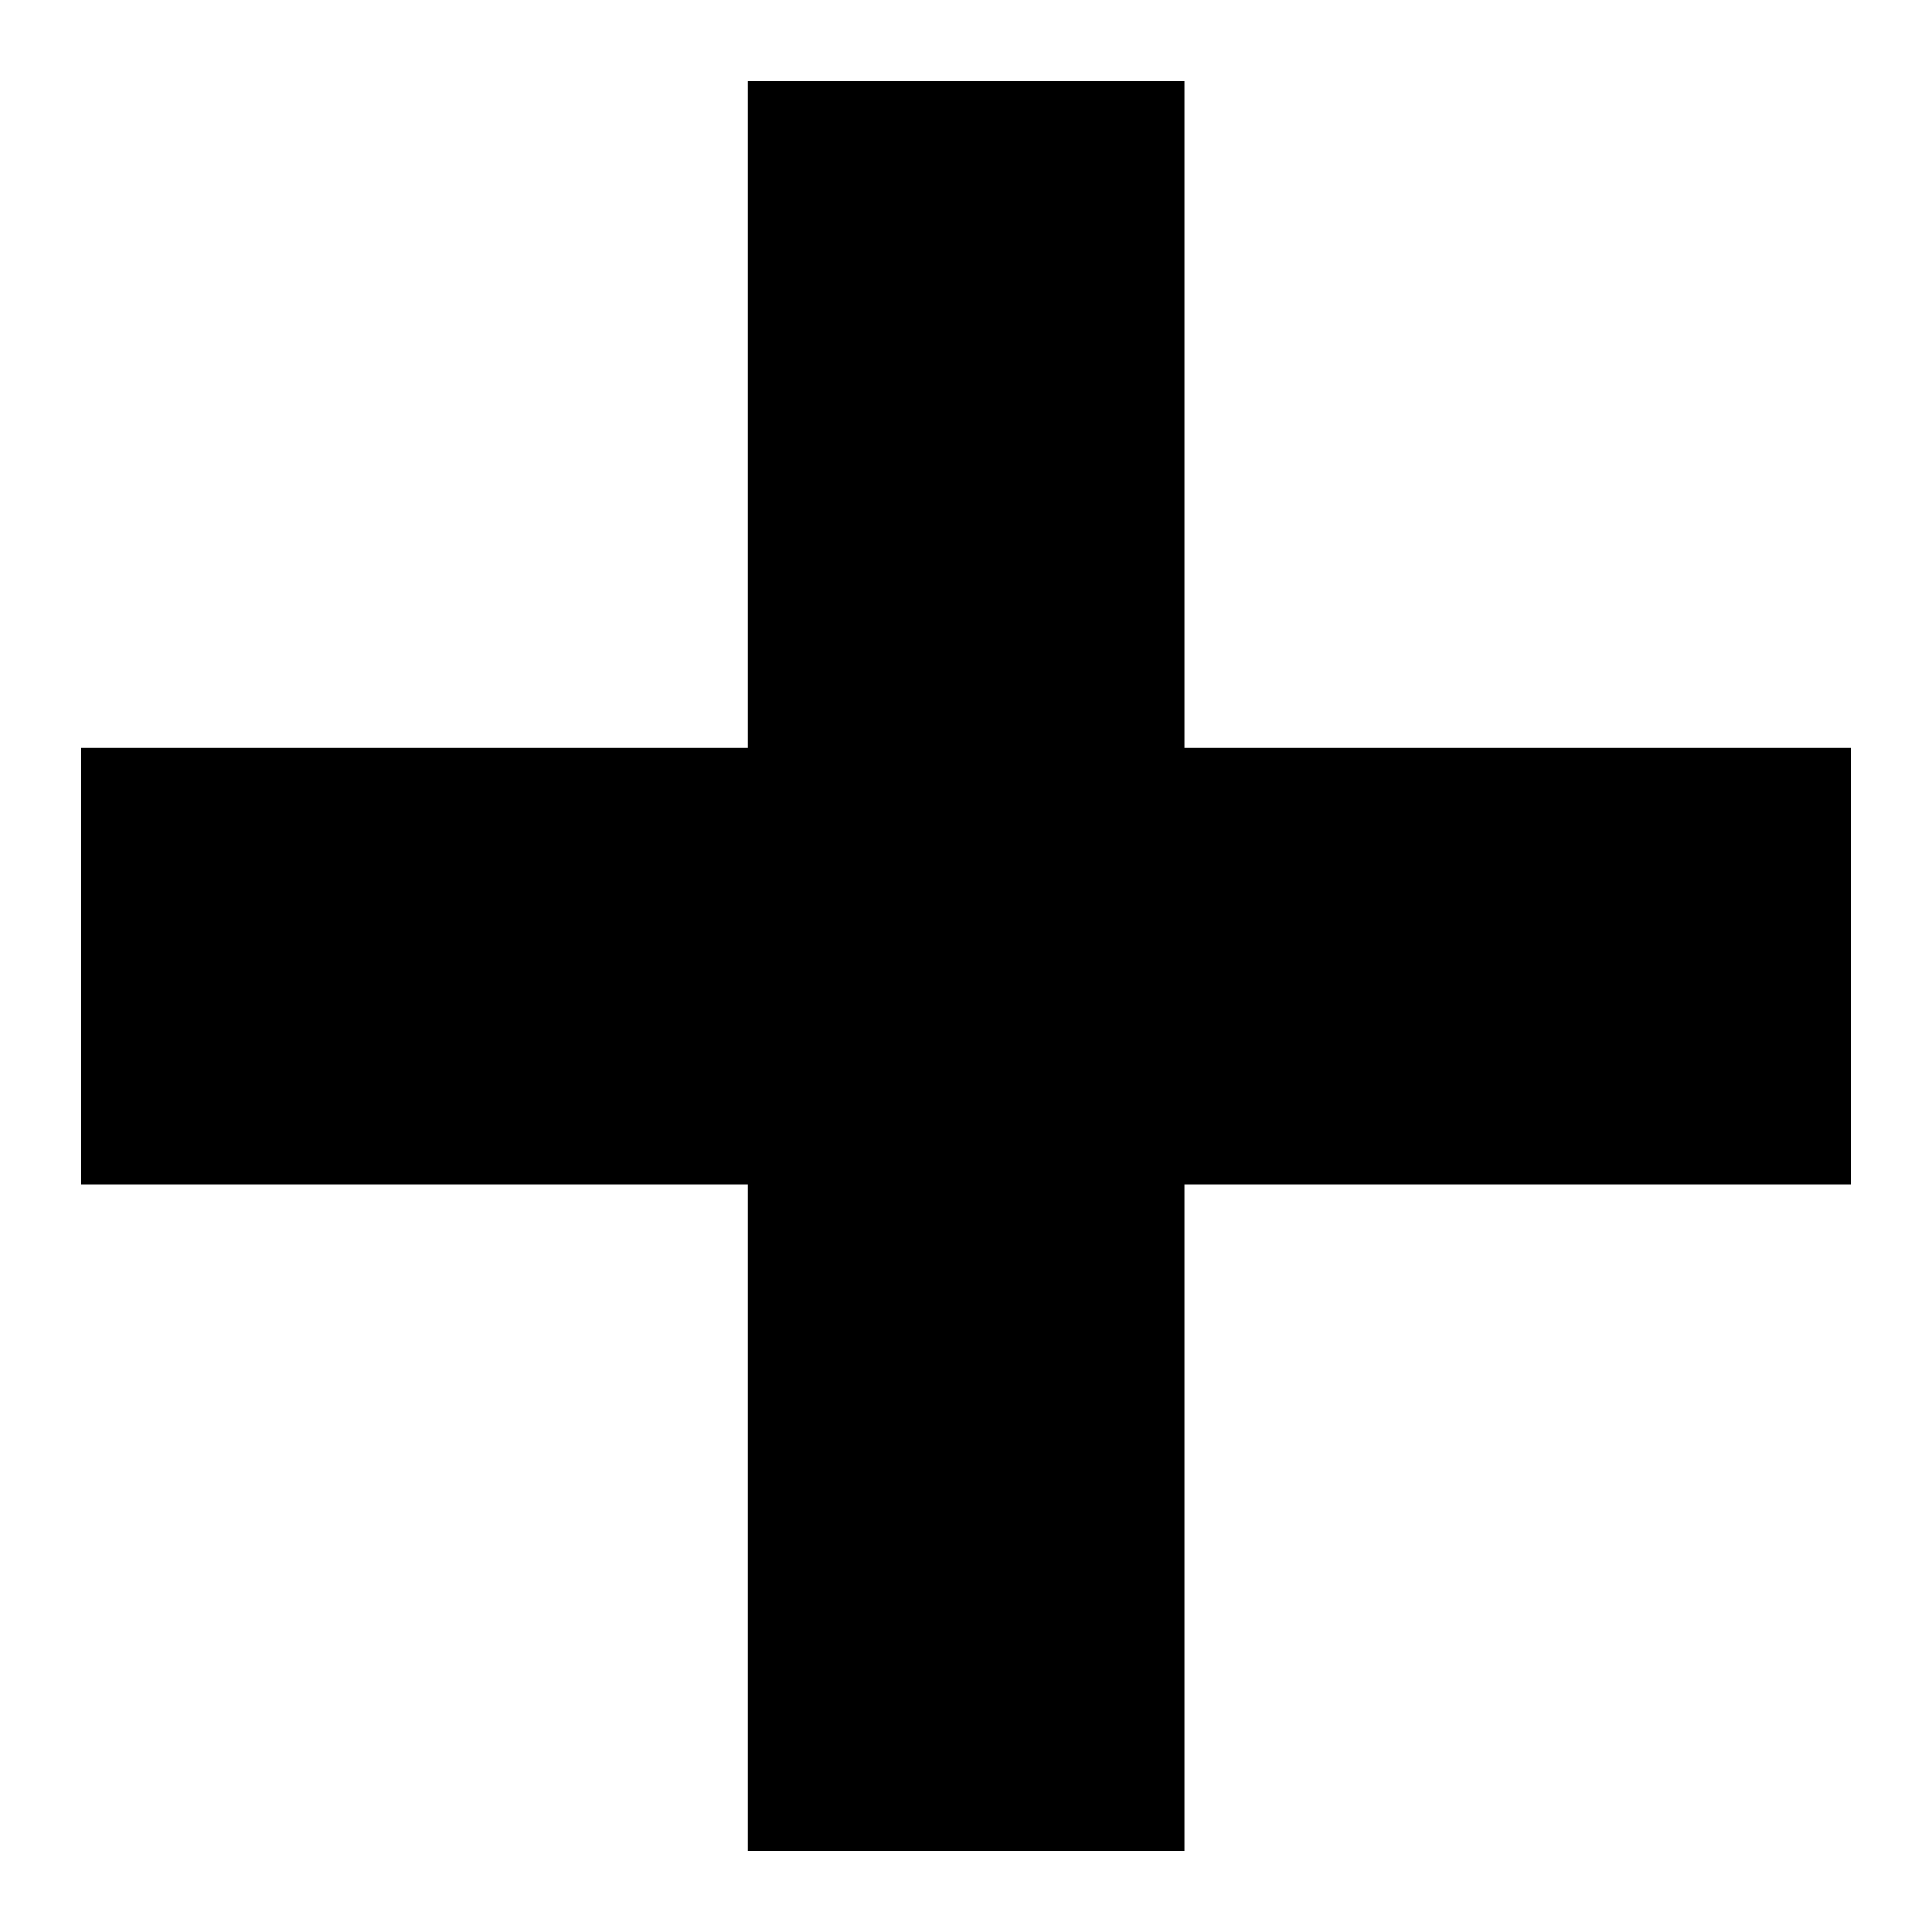
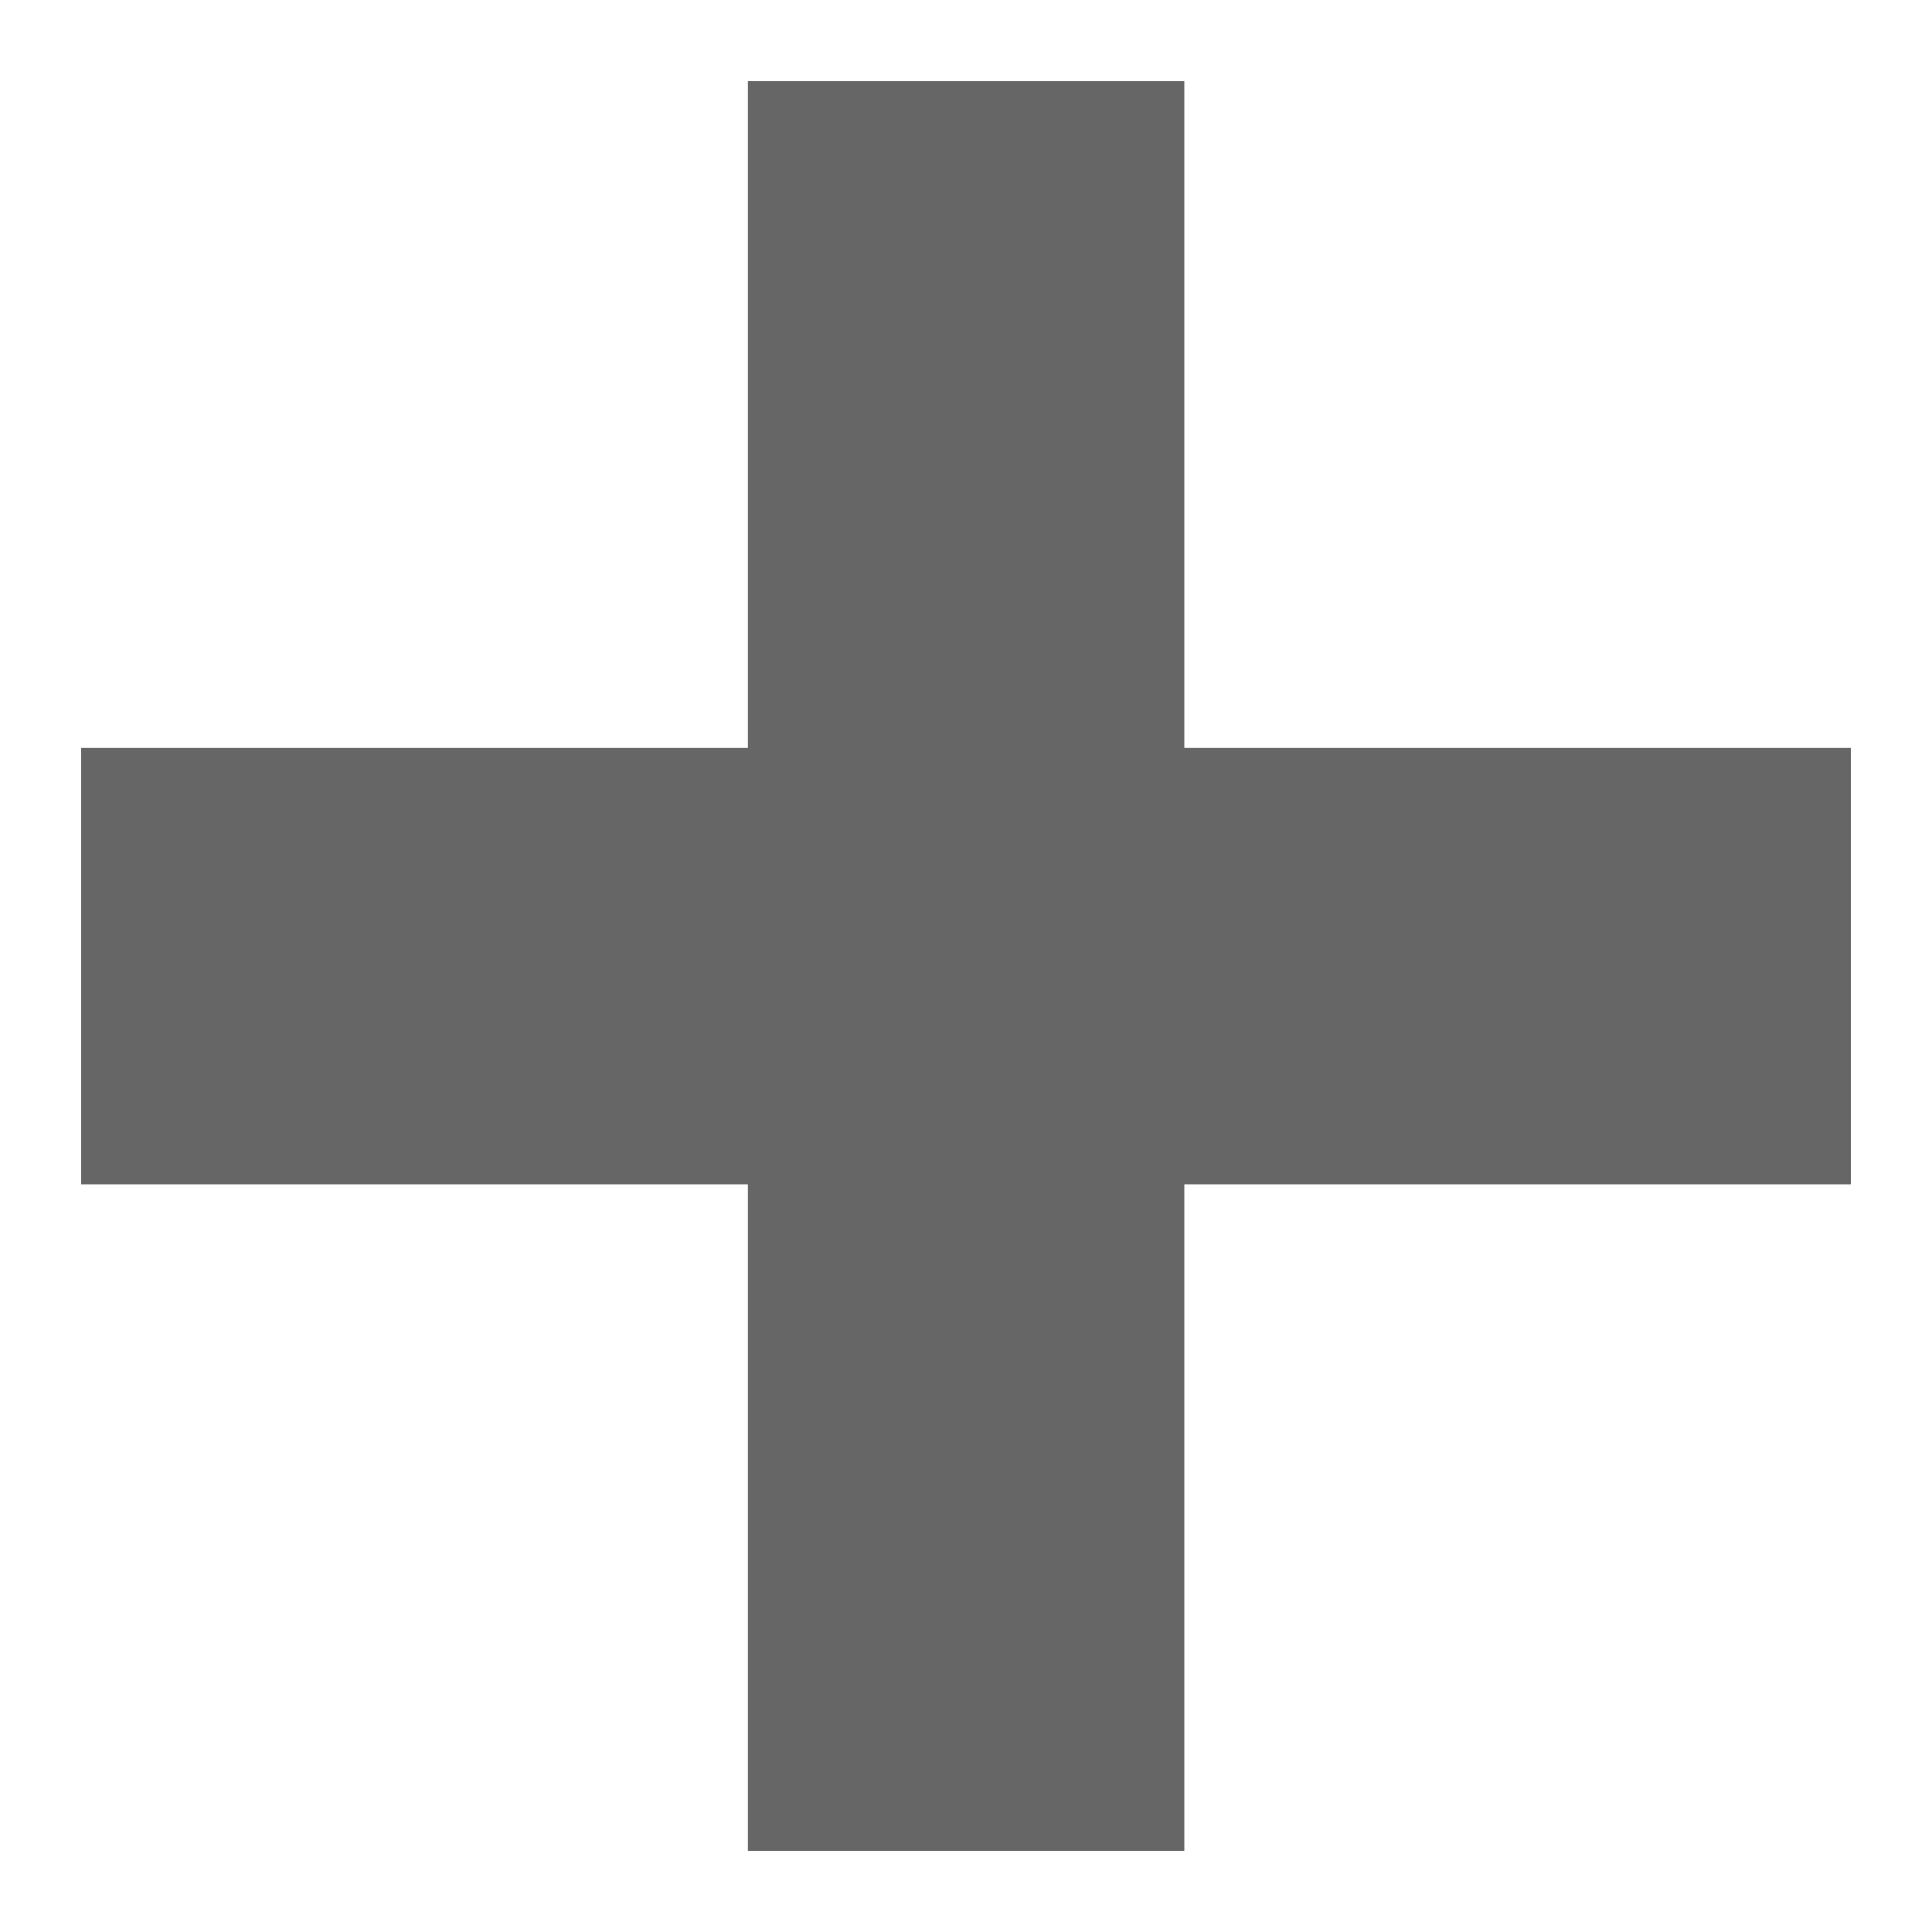
<svg xmlns="http://www.w3.org/2000/svg" version="1.1" id="Layer_1" x="0px" y="0px" width="8px" height="8px" viewBox="0 0 8 8" xml:space="preserve">
-   <rect x="0.336" y="3.097" width="7.328" height="1.807" />
-   <rect x="3.097" y="0.336" width="1.807" height="7.328" />
+   <rect fill="#666666" x="0.336" y="3.097" width="7.328" height="1.807" />
+   <rect fill="#666666" x="3.097" y="0.336" width="1.807" height="7.328" />
</svg>
